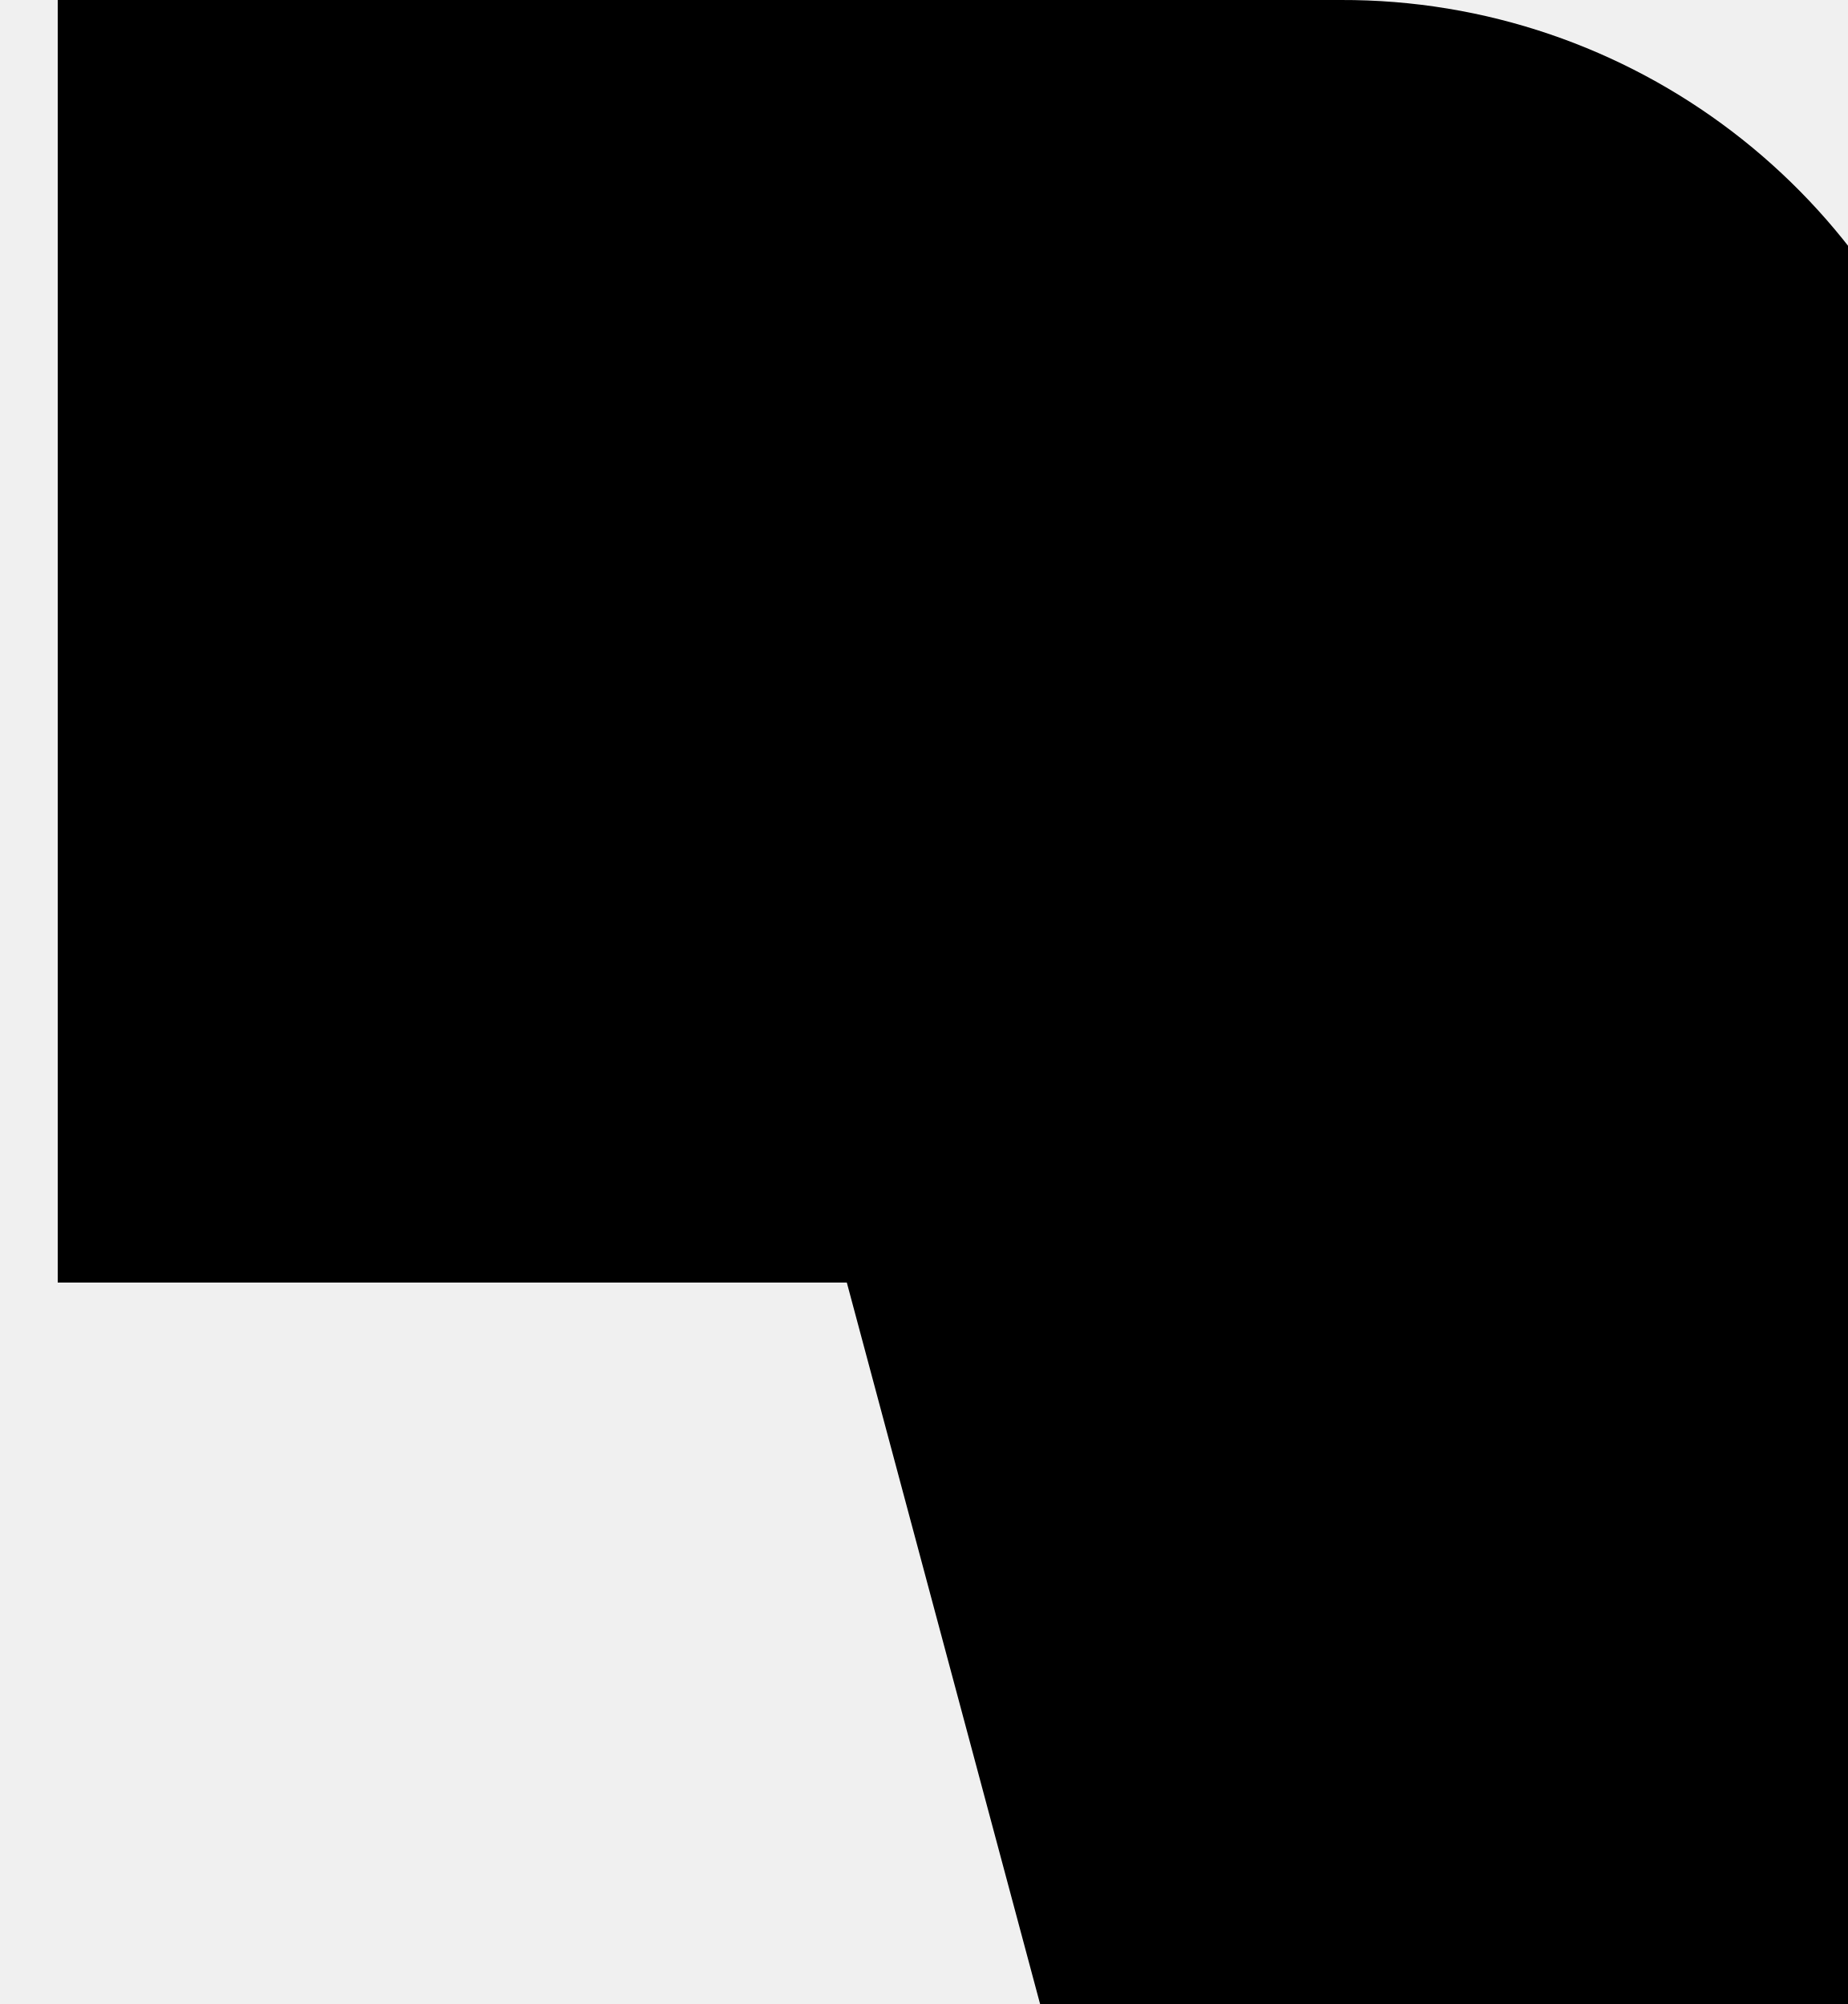
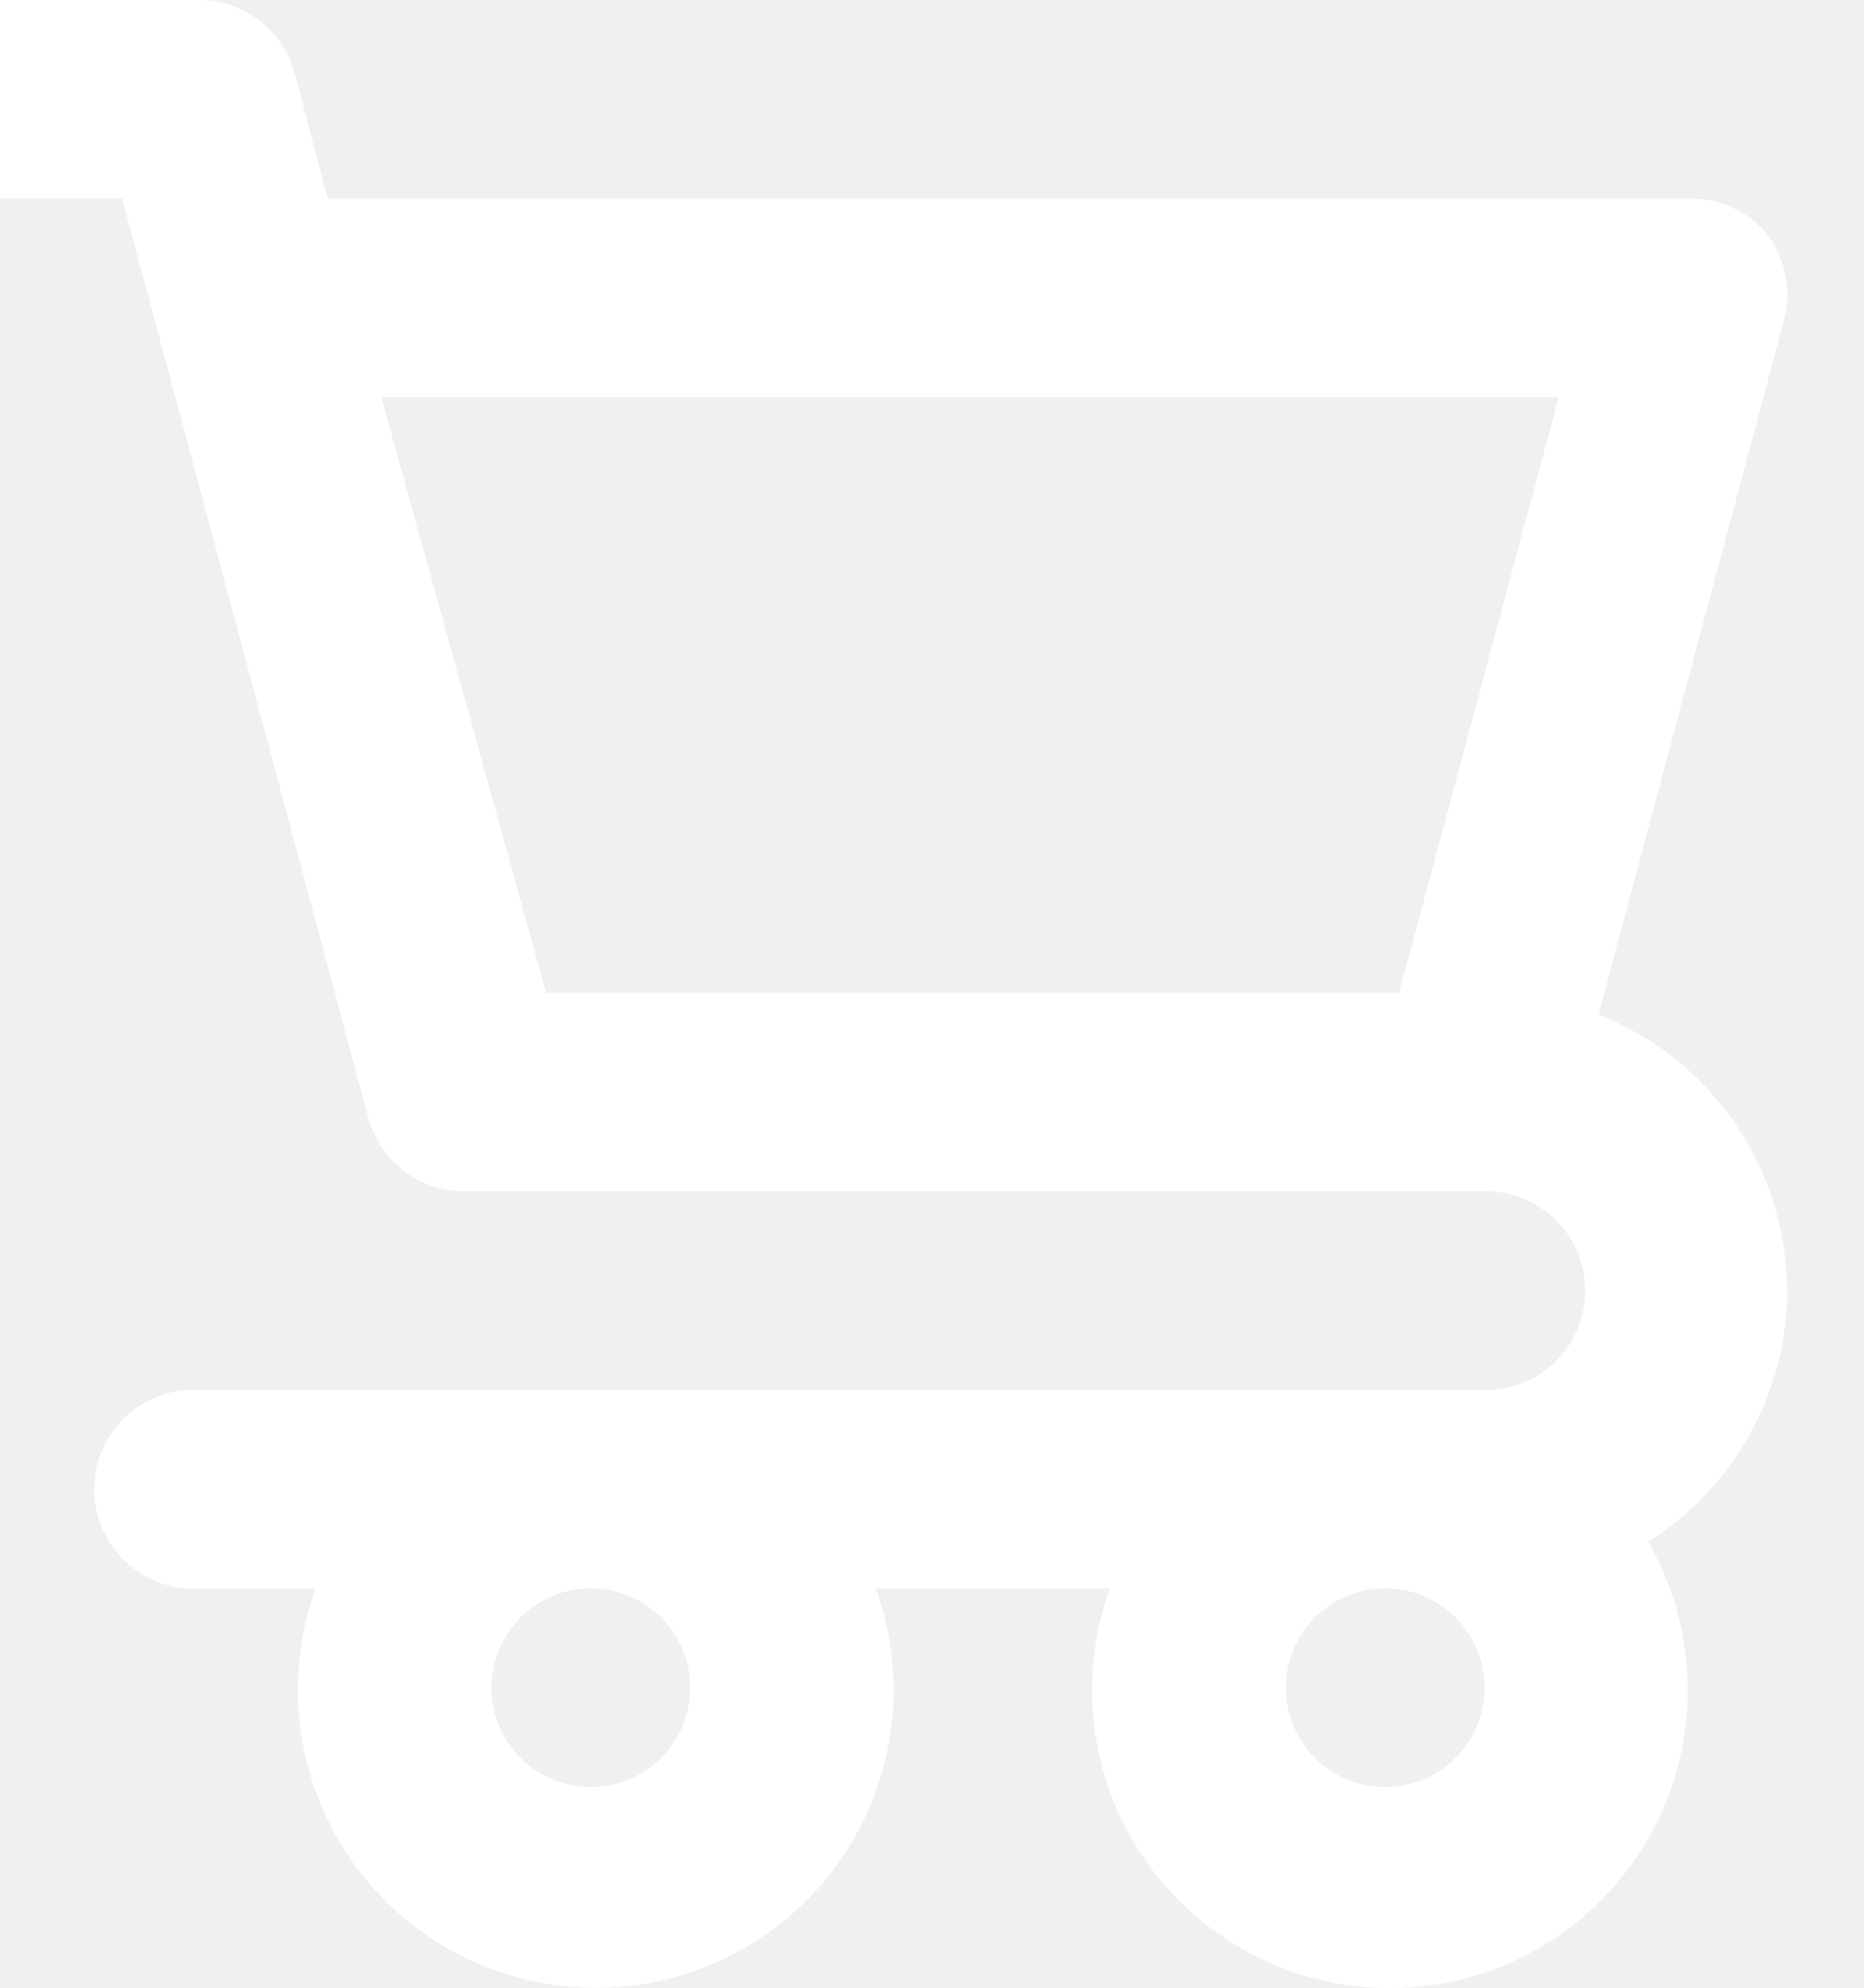
- <svg xmlns="http://www.w3.org/2000/svg" width="15%" height="16%">
-   <path d="M14.383 10.388a2.397 2.397 0 0 0-1.518-2.222l1.494-5.593a.8.8 0 0 0-.144-.695.8.8 0 0 0-.631-.28H2.637L2.373.591A.8.8 0 0 0 1.598 0H0v1.598h.983l1.982 7.4a.8.8 0 0 0 .799.59h8.222a.8.8 0 0 1 0 1.599H1.598a.8.8 0 1 0 0 1.598h.943a2.397 2.397 0 1 0 4.507 0h1.885a2.397 2.397 0 1 0 4.331-.376 2.397 2.397 0 0 0 1.12-2.021ZM11.26 7.99H4.395L3.068 3.196h9.477L11.26 7.991Zm-6.465 6.392a.8.8 0 1 1 0-1.598.8.8 0 0 1 0 1.598Zm6.393 0a.8.8 0 1 1 0-1.598.8.8 0 0 1 0 1.598Z" fill="#00000" />
+ <svg xmlns="http://www.w3.org/2000/svg" width="15" height="16">
+   <path d="M14.383 10.388a2.397 2.397 0 0 0-1.518-2.222l1.494-5.593a.8.8 0 0 0-.144-.695.8.8 0 0 0-.631-.28H2.637L2.373.591A.8.8 0 0 0 1.598 0H0v1.598h.983l1.982 7.4a.8.8 0 0 0 .799.59h8.222a.8.8 0 0 1 0 1.599H1.598a.8.8 0 1 0 0 1.598h.943a2.397 2.397 0 1 0 4.507 0h1.885a2.397 2.397 0 1 0 4.331-.376 2.397 2.397 0 0 0 1.12-2.021ZM11.26 7.99H4.395L3.068 3.196h9.477L11.26 7.991Zm-6.465 6.392a.8.8 0 1 1 0-1.598.8.8 0 0 1 0 1.598Zm6.393 0a.8.8 0 1 1 0-1.598.8.8 0 0 1 0 1.598Z" fill="#FFF" />
</svg>
